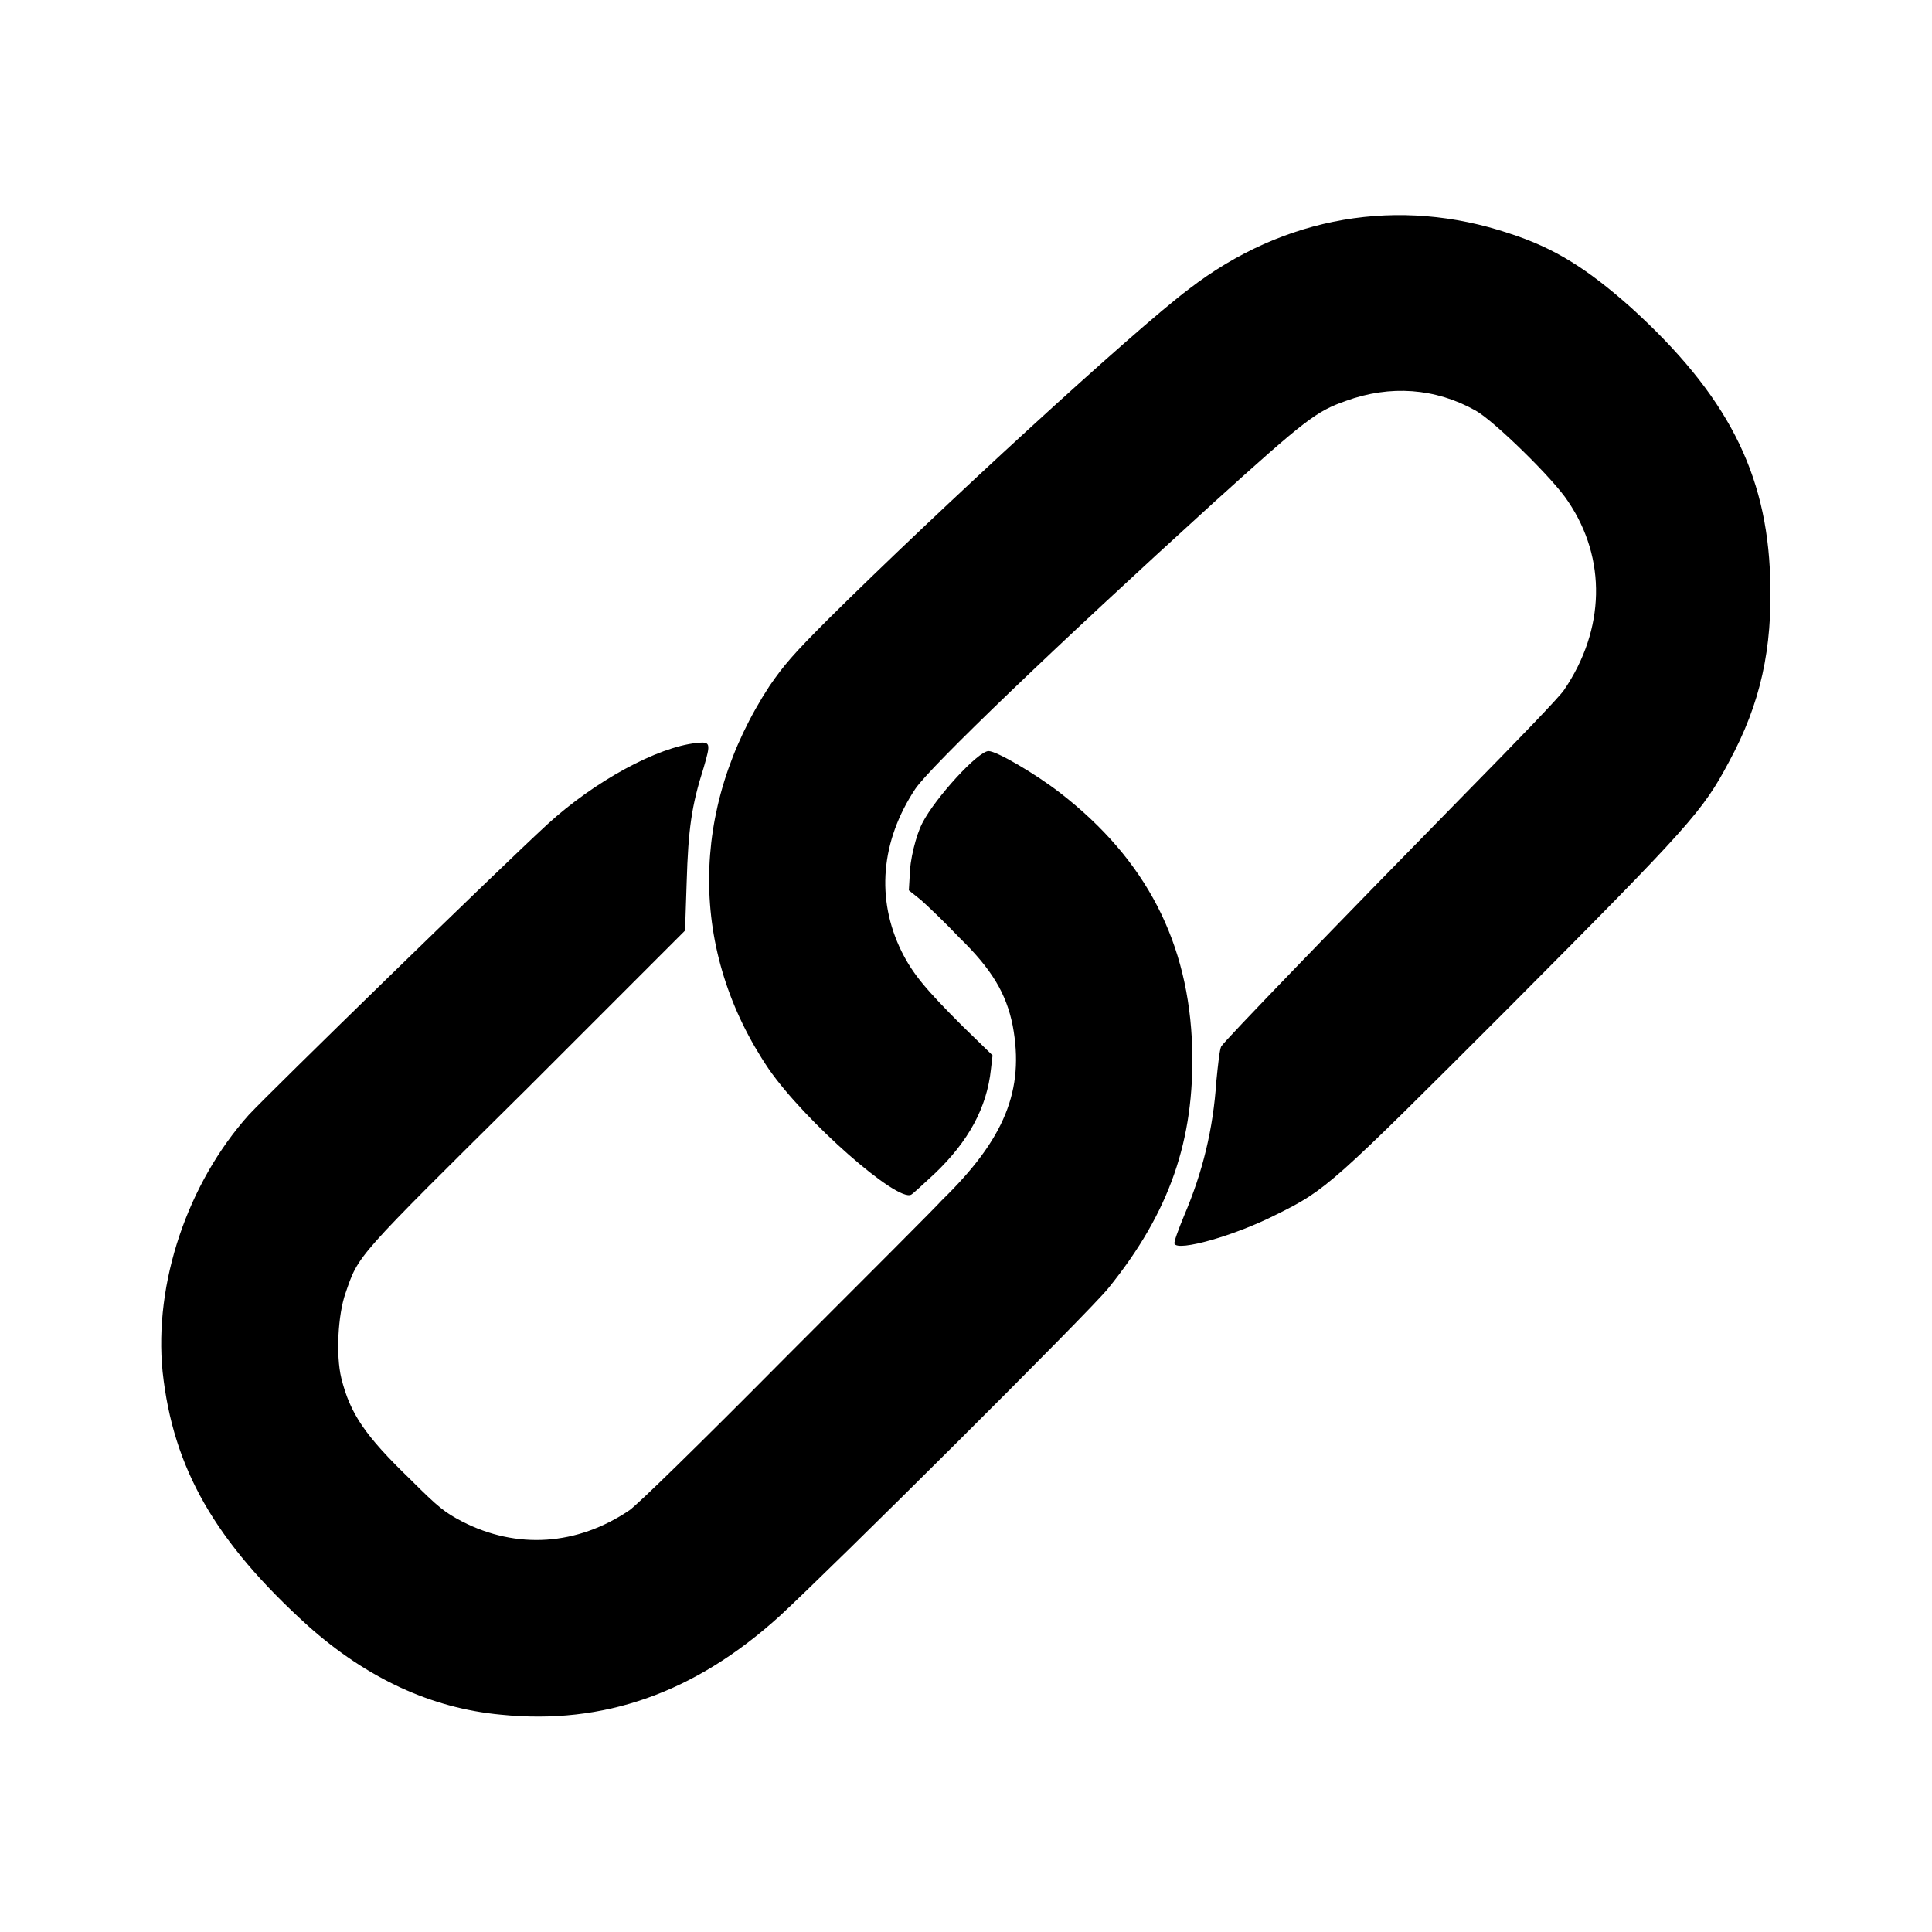
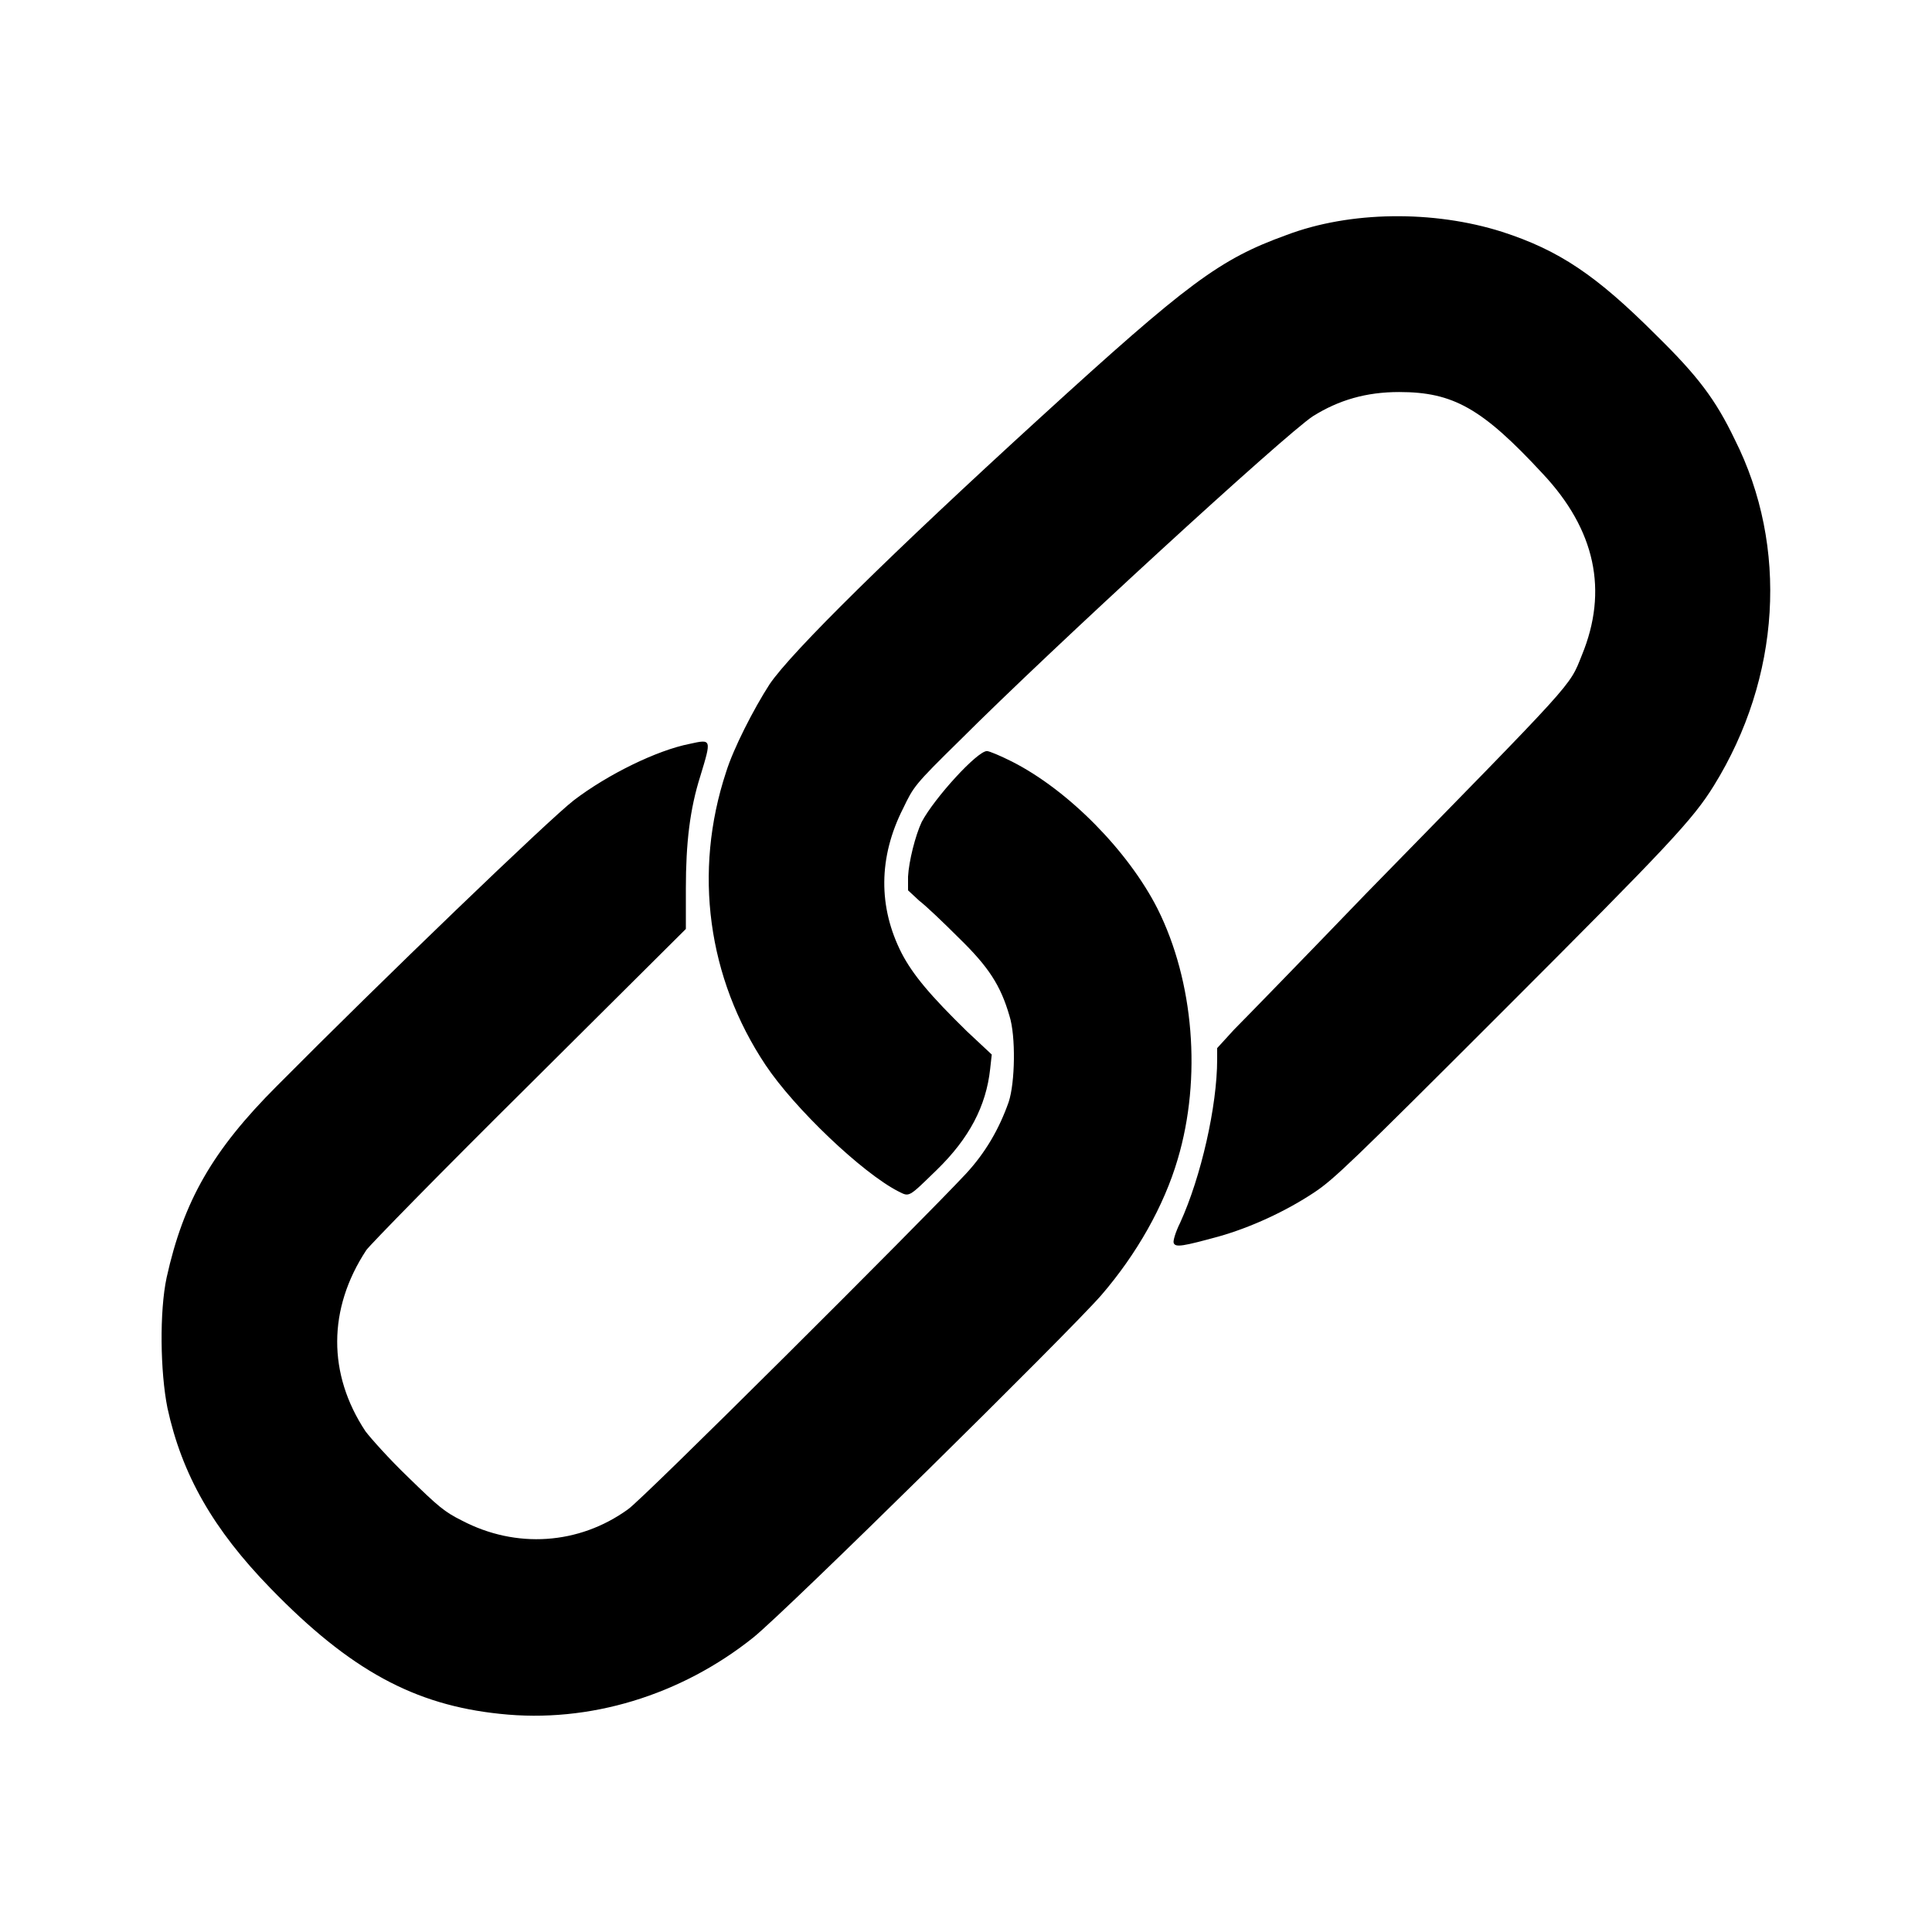
<svg xmlns="http://www.w3.org/2000/svg" viewBox="0 0 24 24">
-   <path d="M6.22,21.3C5.36,21.22 4.56,20.85 3.83,20.2C2.67,19.15 2.15,18.24 2.02,17.04C1.91,15.94 2.33,14.7 3.09,13.85C3.38,13.54 6.17,10.82 6.8,10.24C7.39,9.7 8.17,9.28 8.65,9.23C8.83,9.21 8.83,9.23 8.74,9.54C8.59,10.01 8.55,10.3 8.53,10.96L8.51,11.56L6.55,13.52C4.39,15.66 4.46,15.58 4.29,16.07C4.2,16.33 4.17,16.83 4.24,17.12C4.35,17.56 4.53,17.83 5.1,18.38C5.45,18.73 5.53,18.79 5.74,18.9C6.42,19.25 7.17,19.2 7.82,18.76C7.92,18.69 8.65,17.98 9.78,16.84C10.77,15.85 11.64,14.98 11.7,14.91C12.48,14.15 12.73,13.54 12.58,12.74C12.5,12.34 12.32,12.04 11.92,11.65C11.74,11.46 11.52,11.25 11.44,11.18L11.29,11.06L11.3,10.89C11.3,10.69 11.38,10.37 11.46,10.22C11.62,9.91 12.15,9.33 12.28,9.33C12.38,9.33 12.86,9.61 13.17,9.85C14.24,10.68 14.77,11.71 14.81,13.02C14.84,14.16 14.53,15.06 13.77,16C13.55,16.28 10.29,19.52 9.68,20.08C8.63,21.03 7.5,21.43 6.22,21.3zM14.59,15.45C14.58,15.43 14.64,15.27 14.71,15.1C14.94,14.56 15.07,14.03 15.11,13.43C15.13,13.23 15.15,13.04 15.17,13C15.2,12.94 16.65,11.44 18.21,9.85C18.83,9.22 19.38,8.65 19.43,8.57C19.94,7.82 19.96,6.94 19.48,6.23C19.3,5.95 18.55,5.22 18.33,5.1C17.83,4.82 17.27,4.78 16.72,4.98C16.35,5.11 16.22,5.21 15.08,6.24C13.1,8.04 11.56,9.52 11.37,9.8C10.94,10.45 10.88,11.17 11.2,11.82C11.34,12.1 11.5,12.29 11.96,12.75L12.33,13.11L12.31,13.28C12.26,13.76 12.03,14.18 11.61,14.58C11.47,14.71 11.34,14.83 11.32,14.84C11.15,14.94 10,13.93 9.55,13.28C8.56,11.82 8.56,10.05 9.56,8.52C9.74,8.26 9.85,8.13 10.29,7.69C11.64,6.35 14.09,4.1 14.77,3.59C15.95,2.68 17.38,2.44 18.75,2.9C19.31,3.08 19.72,3.34 20.26,3.82C21.45,4.9 21.95,5.87 21.99,7.18C22.02,8.06 21.87,8.74 21.48,9.46C21.15,10.08 21.01,10.24 18.74,12.52C16.54,14.72 16.48,14.78 15.85,15.09C15.34,15.35 14.63,15.55 14.59,15.45z" />
+   <path d="M6.21,21.29C5.15,21.18 4.35,20.75 3.36,19.73C2.65,19 2.26,18.32 2.08,17.49C1.99,17.04 1.98,16.29 2.07,15.87C2.28,14.92 2.64,14.29 3.44,13.49C4.74,12.18 6.83,10.17 7.13,9.94C7.55,9.62 8.16,9.32 8.57,9.24C8.84,9.18 8.84,9.18 8.7,9.64C8.57,10.05 8.52,10.47 8.52,11.04L8.52,11.54L6.57,13.48C5.5,14.54 4.59,15.47 4.55,15.53C4.07,16.26 4.07,17.07 4.54,17.78C4.6,17.86 4.83,18.12 5.07,18.35C5.45,18.72 5.52,18.78 5.74,18.89C6.41,19.24 7.19,19.19 7.8,18.75C7.97,18.64 11.45,15.17 12,14.58C12.24,14.32 12.41,14.03 12.53,13.69C12.61,13.45 12.62,12.87 12.54,12.62C12.43,12.24 12.28,12.01 11.91,11.65C11.72,11.46 11.5,11.25 11.42,11.19L11.28,11.06L11.28,10.89C11.29,10.7 11.37,10.38 11.45,10.21C11.61,9.91 12.14,9.33 12.26,9.33C12.29,9.33 12.43,9.39 12.57,9.46C13.28,9.82 14.02,10.58 14.38,11.29C14.83,12.19 14.93,13.39 14.63,14.4C14.46,14.98 14.12,15.58 13.68,16.09C13.27,16.56 9.78,20 9.36,20.34C8.46,21.06 7.32,21.41 6.21,21.29zM14.58,15.44C14.57,15.42 14.6,15.31 14.66,15.19C14.92,14.62 15.12,13.74 15.12,13.16L15.12,13.02L15.33,12.79C15.45,12.67 16.19,11.91 16.97,11.1C19.59,8.42 19.49,8.54 19.65,8.14C19.98,7.34 19.82,6.58 19.16,5.88C18.41,5.07 18.05,4.87 17.38,4.87C16.97,4.87 16.63,4.97 16.31,5.17C15.96,5.4 13.07,8.05 11.92,9.2C11.36,9.75 11.35,9.77 11.22,10.04C10.91,10.65 10.91,11.27 11.2,11.84C11.34,12.11 11.56,12.37 12.01,12.81L12.32,13.1L12.3,13.28C12.25,13.74 12.04,14.14 11.64,14.53C11.28,14.88 11.3,14.87 11.16,14.8C10.71,14.57 9.87,13.77 9.51,13.23C8.79,12.15 8.61,10.83 9.02,9.59C9.11,9.3 9.36,8.81 9.56,8.5C9.83,8.1 11.09,6.86 12.92,5.19C14.76,3.51 15.15,3.22 15.98,2.92C16.77,2.62 17.81,2.61 18.66,2.88C19.37,3.11 19.83,3.42 20.57,4.16C21.09,4.67 21.31,4.96 21.55,5.46C22.22,6.79 22.12,8.42 21.29,9.76C21.03,10.18 20.73,10.5 18.68,12.55C16.79,14.44 16.57,14.65 16.33,14.81C15.97,15.05 15.53,15.25 15.14,15.36C14.7,15.48 14.6,15.5 14.58,15.44z" />
</svg>
